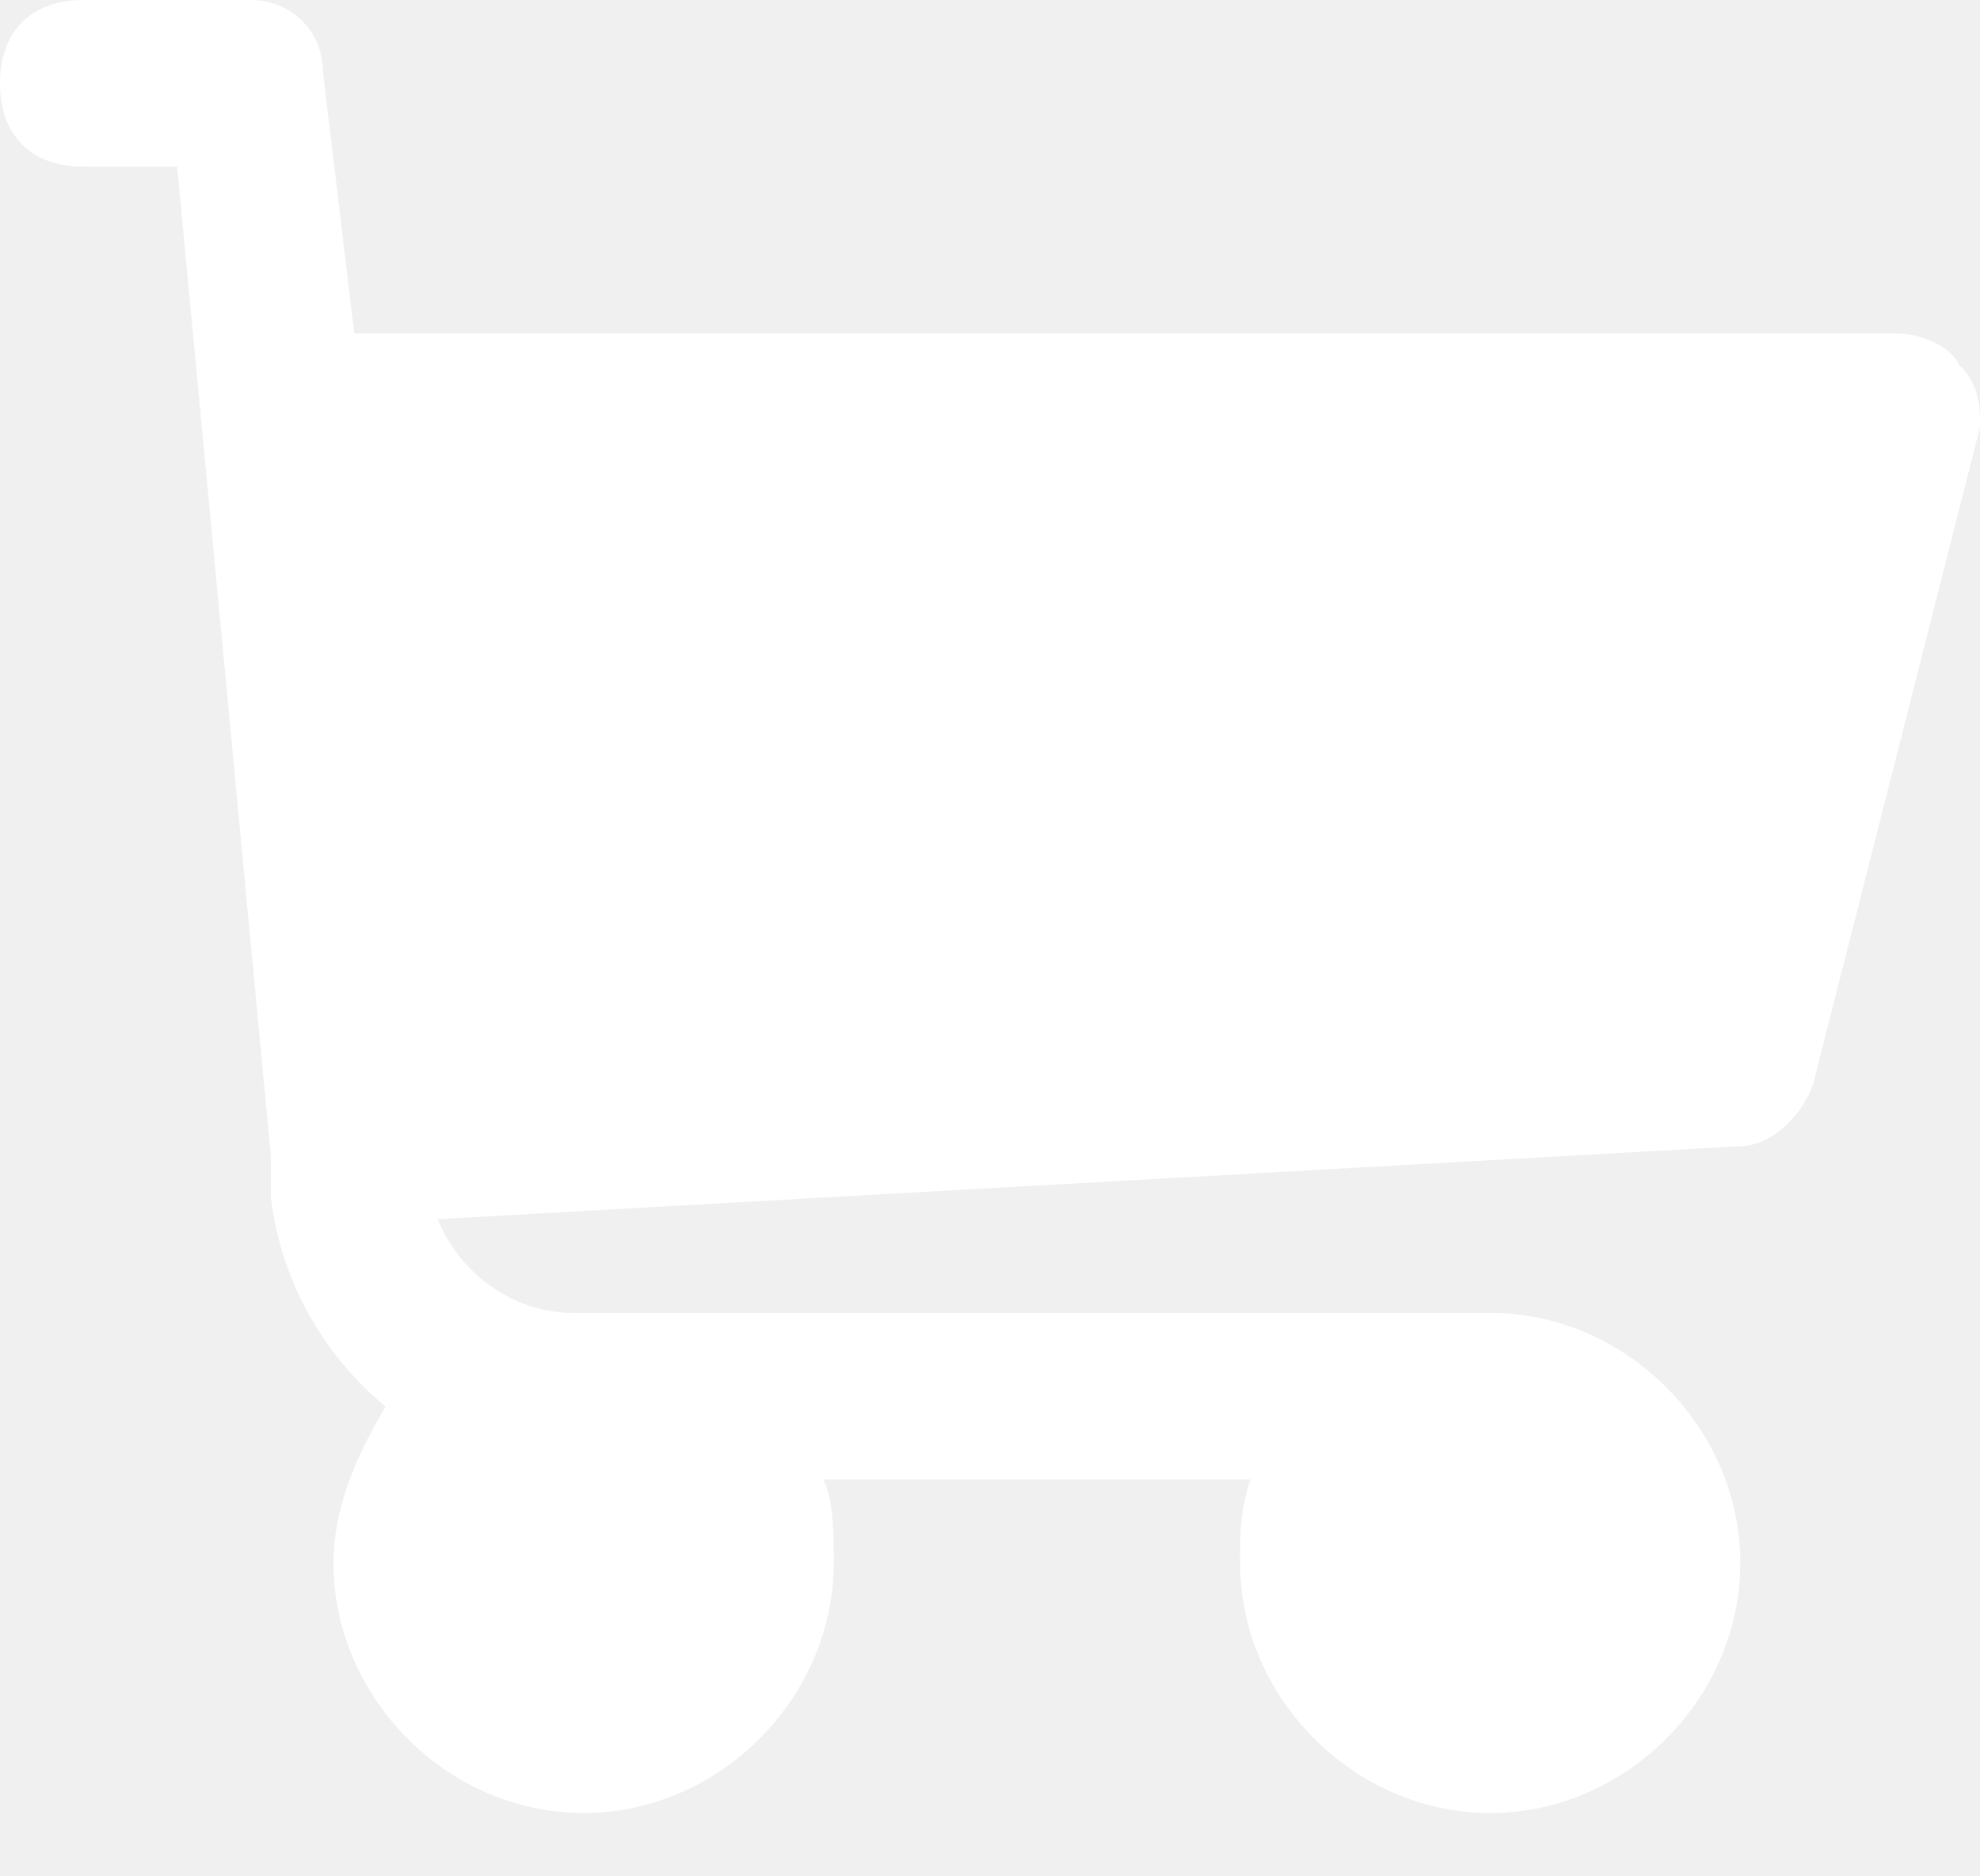
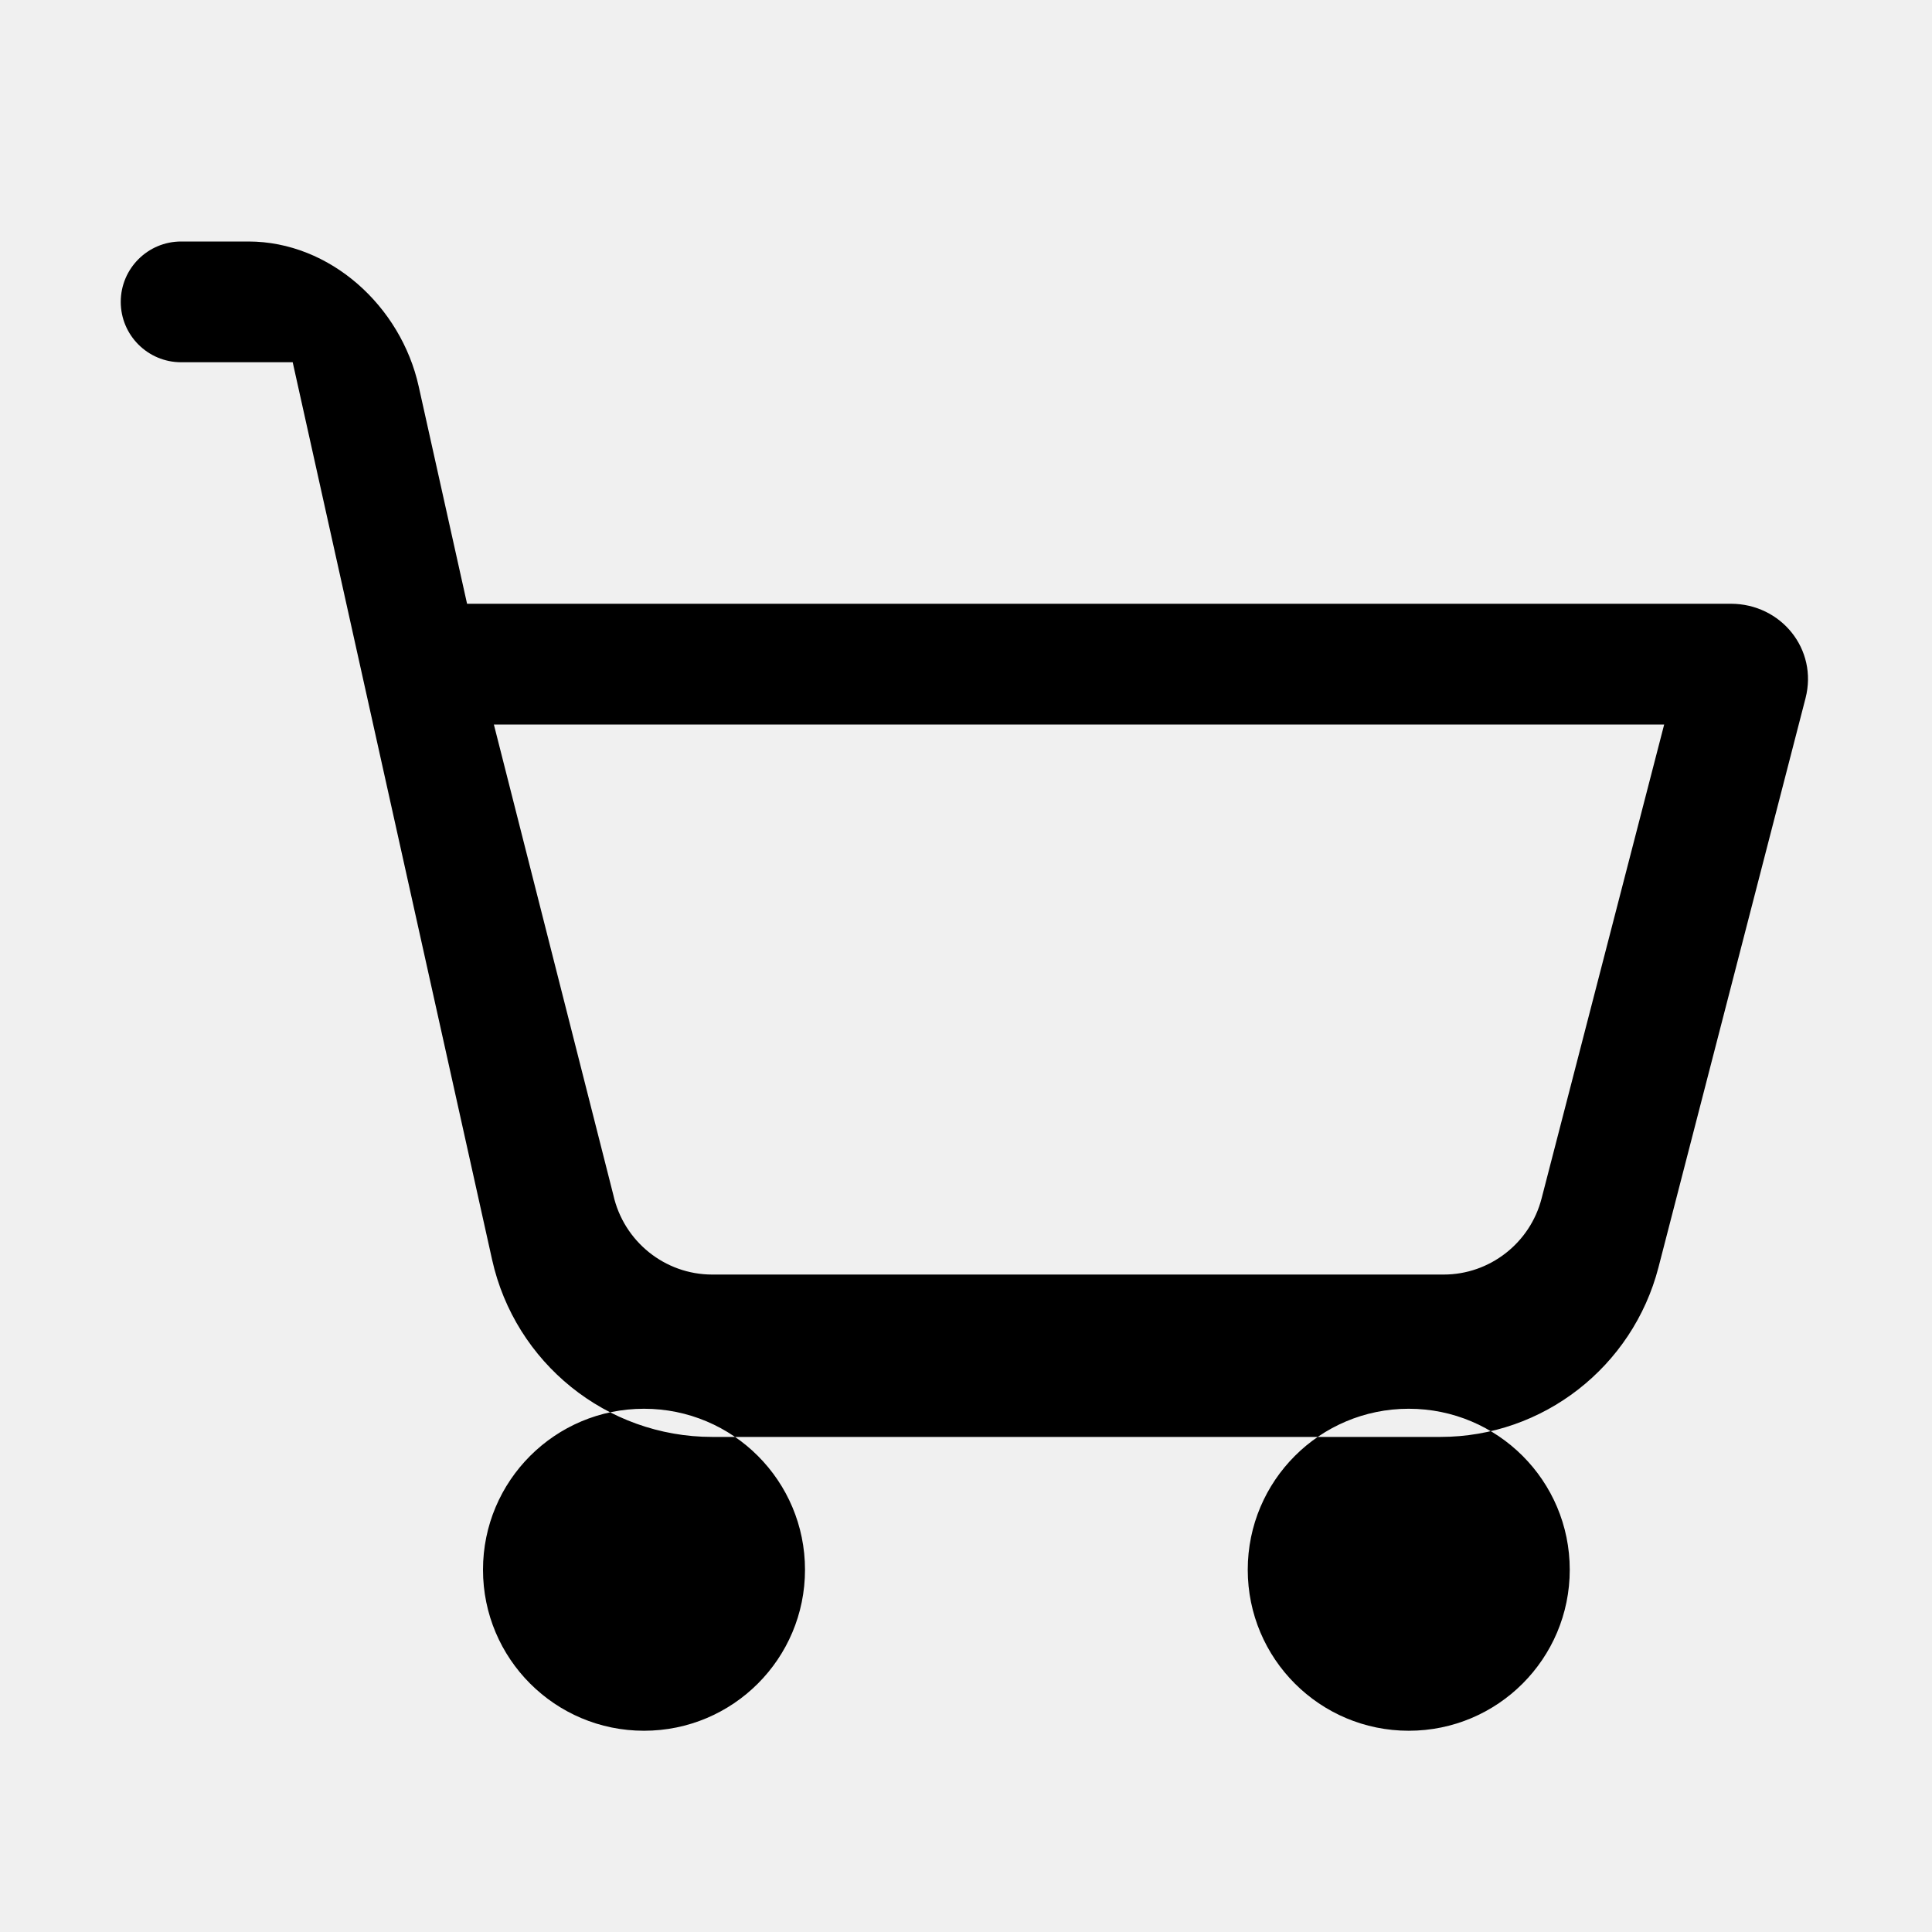
- <svg xmlns="http://www.w3.org/2000/svg" width="19" height="18" viewBox="0 0 19 18" fill="none">
-   <g clip-path="url(#clip0)">
-     <path d="M18.8 3.5C18.7 3.3 18.4 3.2 18.2 3.2H3.4L3.1 0.7C3.1 0.3 2.8 0 2.4 0H0.8C0.3 0 0 0.3 0 0.8C0 1.3 0.3 1.6 0.8 1.6H1.7L2.6 11.1V11.2V11.5C2.7 12.3 3.1 13 3.7 13.5C3.4 14 3.2 14.5 3.2 15C3.2 16.3 4.3 17.4 5.6 17.4C6.9 17.4 8 16.3 8 15C8 14.7 8 14.4 7.9 14.2H12C11.9 14.5 11.9 14.7 11.9 15C11.9 16.3 13 17.4 14.3 17.4C15.6 17.4 16.7 16.3 16.7 15C16.7 13.7 15.6 12.6 14.3 12.6H5.5C4.9 12.6 4.4 12.2 4.2 11.7L16.7 11C17 11 17.3 10.7 17.4 10.4L19 4.1C19 3.9 19 3.7 18.8 3.5Z" fill="white" />
-   </g>
-   <defs>
-     <clipPath id="clip0">
-       <rect width="19" height="17.4" fill="white" />
-     </clipPath>
-   </defs>
+ <svg xmlns="http://www.w3.org/2000/svg" width="24" height="24" viewBox="0 0 24 24" fill="none">
+   <path fill-rule="evenodd" clip-rule="evenodd" d="M2.25 3C1.836 3 1.5 3.336 1.5 3.75C1.5 4.164 1.836 4.5 2.25 4.5H3.636L6.113 15.648C6.398 16.93 7.535 17.85 8.847 17.85H17.893C19.168 17.85 20.282 16.979 20.602 15.744L22.429 8.673C22.585 8.066 22.126 7.5 21.5 7.5H5.802L5.201 4.799C4.981 3.805 4.102 3 3.085 3H2.25ZM6.135 9H20.673L19.15 14.888C19.007 15.442 18.506 15.833 17.934 15.833H8.847C8.258 15.833 7.747 15.42 7.619 14.844L6.135 9ZM8 21.5C9.105 21.5 10 20.605 10 19.5C10 18.395 9.105 17.5 8 17.5C6.895 17.5 6 18.395 6 19.5C6 20.605 6.895 21.5 8 21.5ZM17.5 21.5C18.605 21.5 19.5 20.605 19.5 19.5C19.5 18.395 18.605 17.5 17.5 17.5C16.395 17.5 15.5 18.395 15.5 19.5C15.5 20.605 16.395 21.5 17.5 21.5Z" fill="currentColor" />
</svg>
